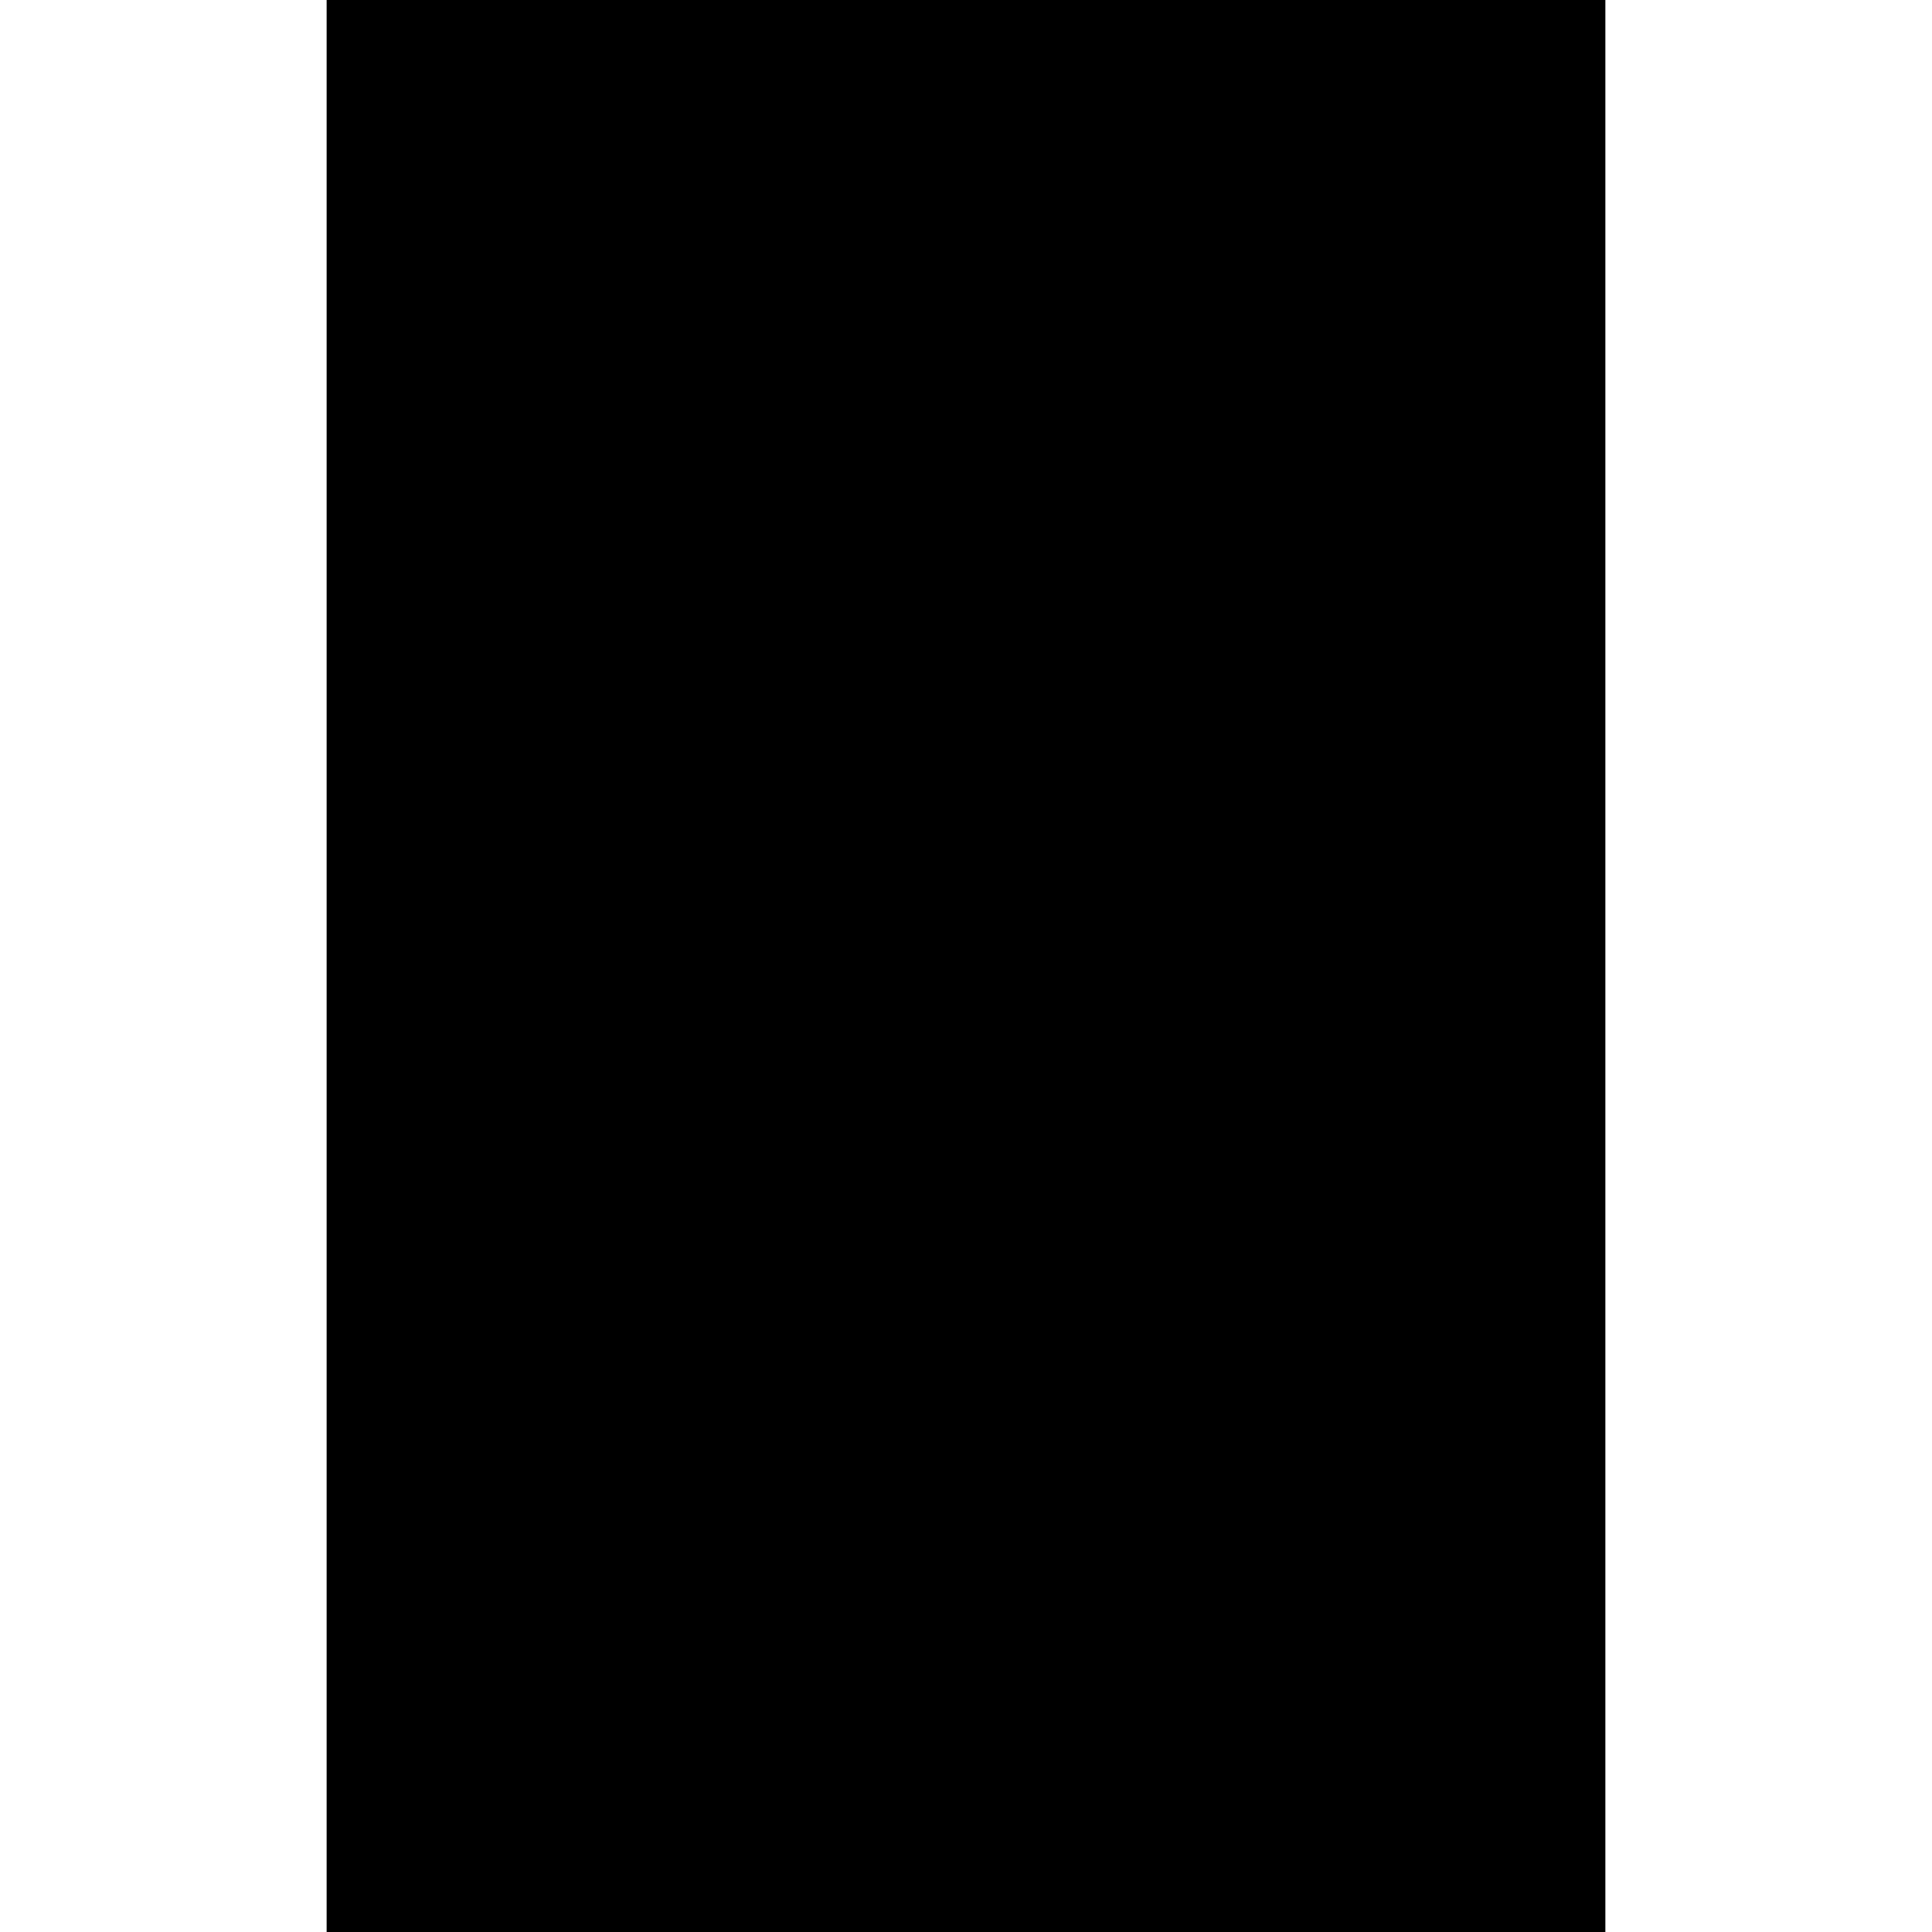
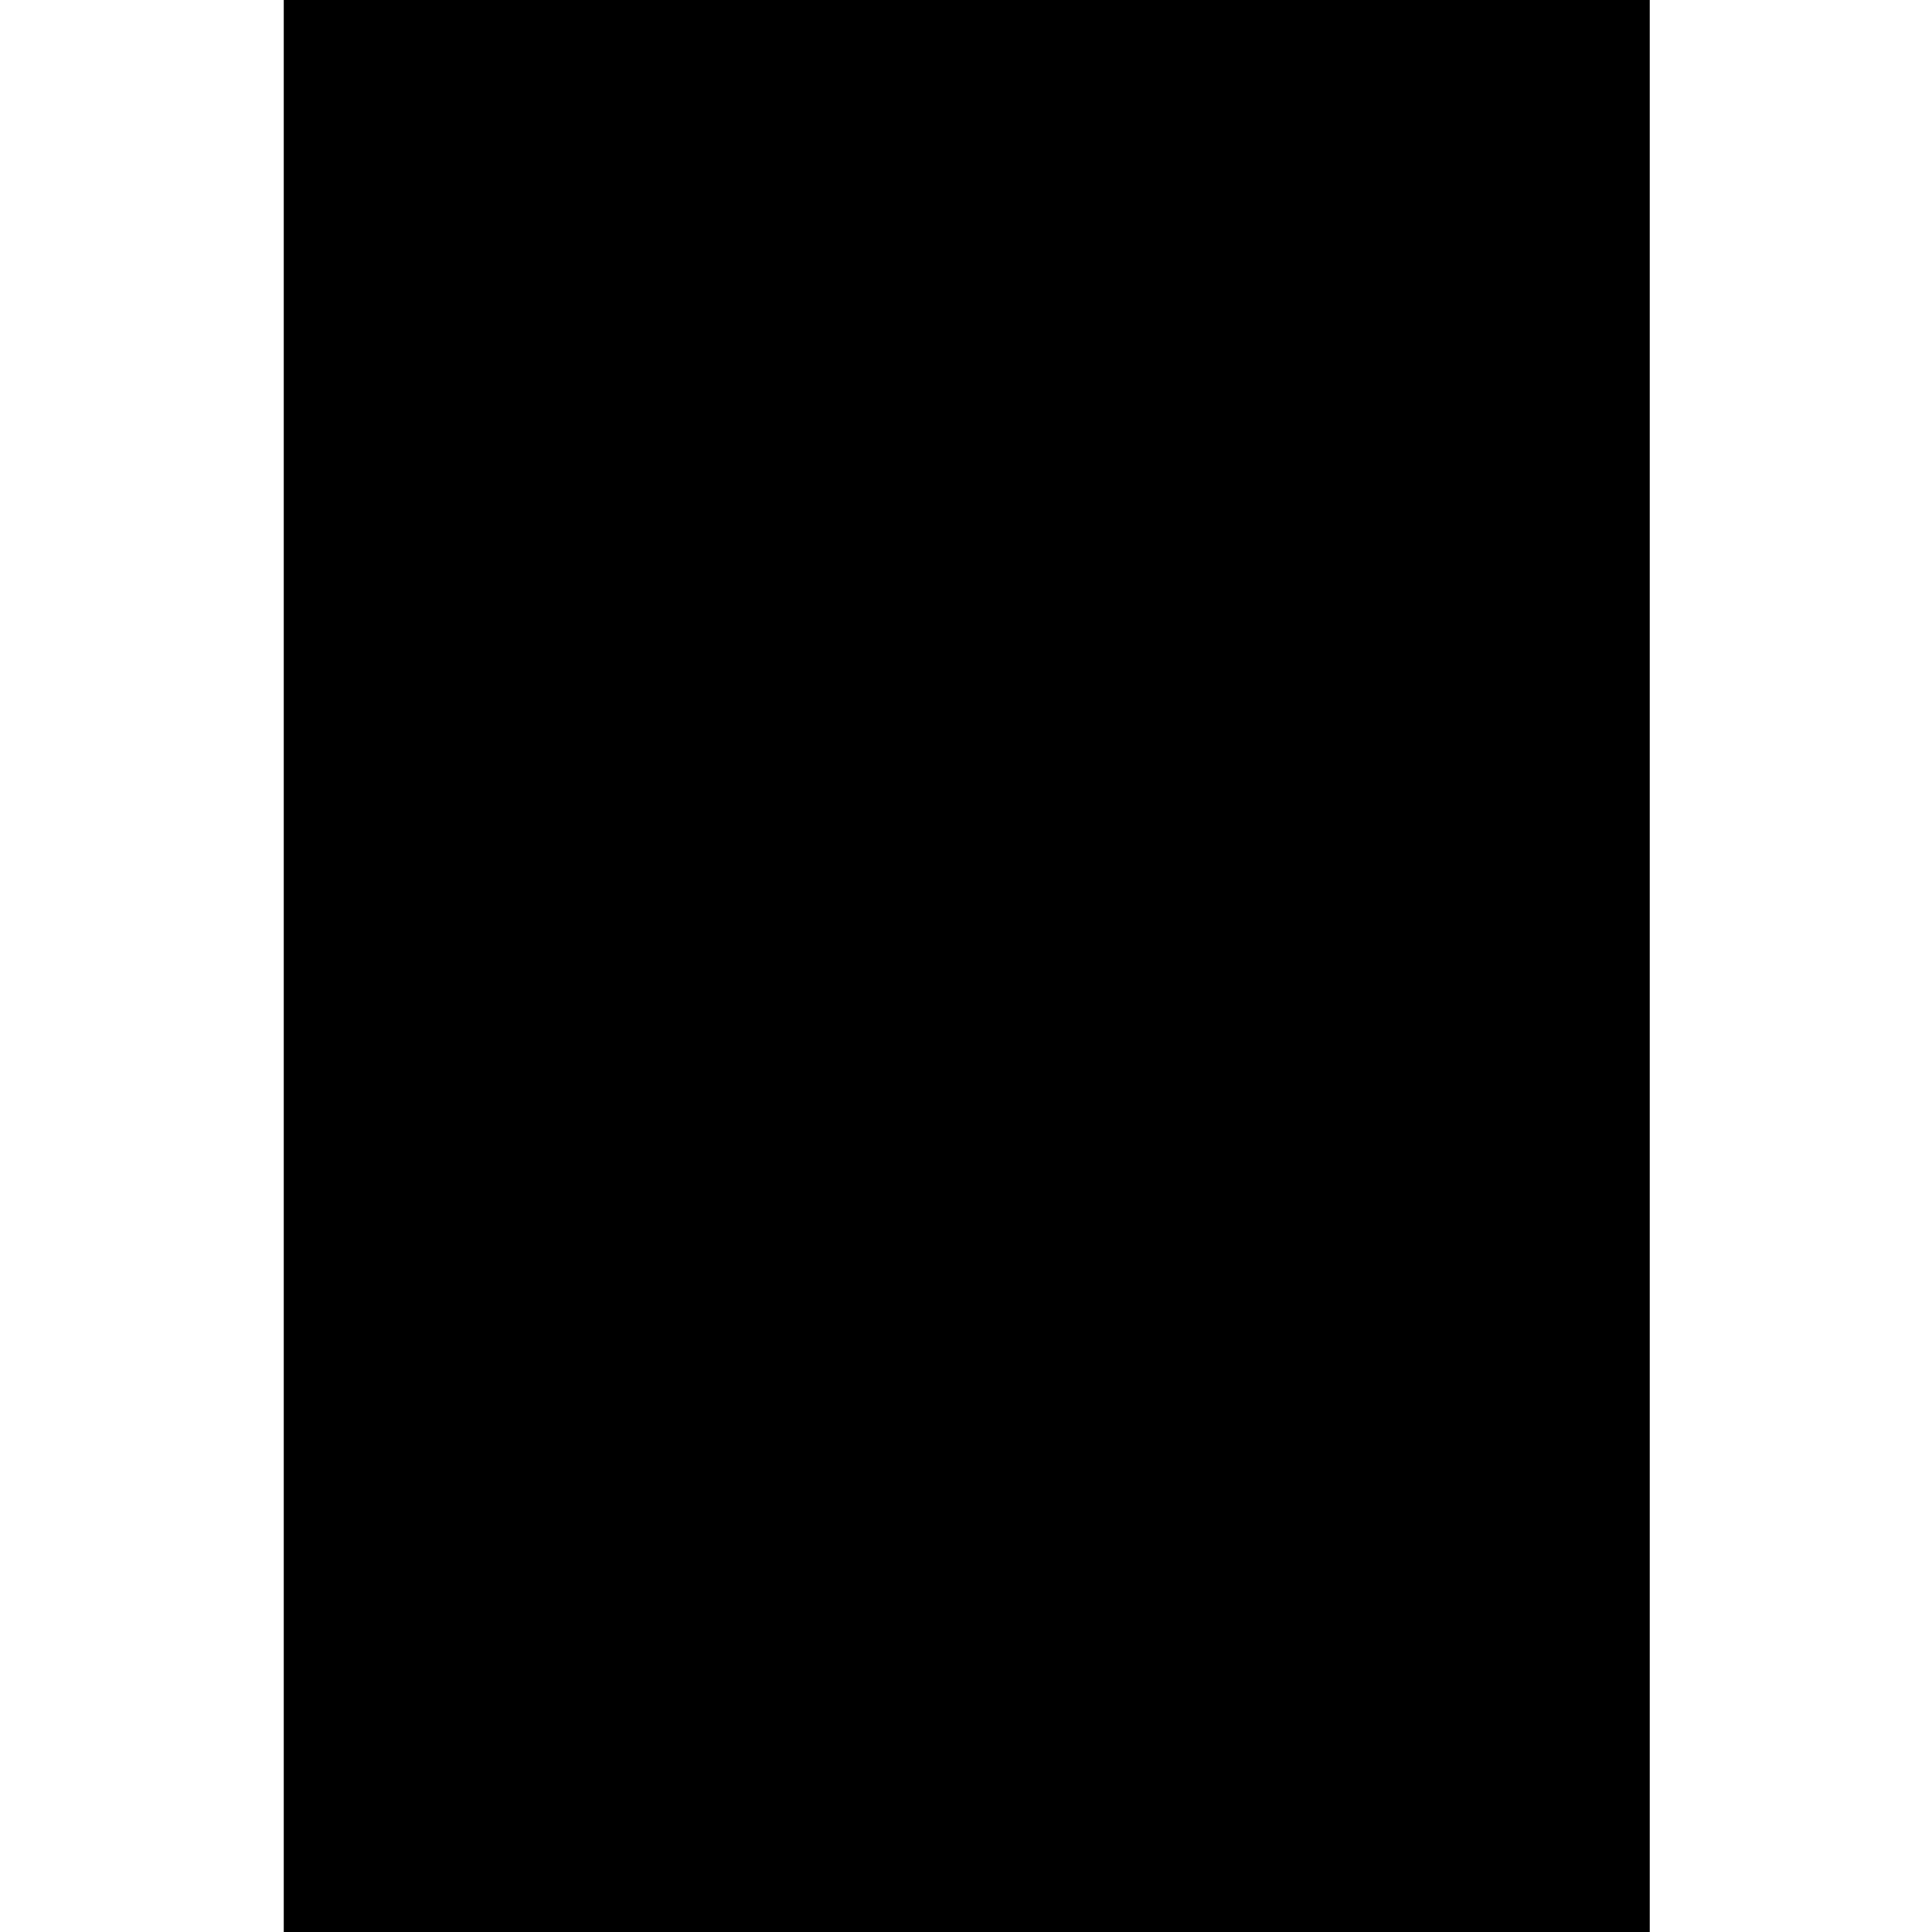
- <svg xmlns="http://www.w3.org/2000/svg" version="1.0" width="278pt" height="278pt" viewBox="0 0 278 278" preserveAspectRatio="xMidYMid meet">
-   <g transform="translate(0,278) scale(0.1,-0.1)" fill="#000000" stroke="none">
-     <path d="M470 1390 l0 -1390 920 0 920 0 0 1390 0 1390 -920 0 -920 0 0 -1390z" />
+ <svg xmlns="http://www.w3.org/2000/svg" version="1.0" width="1280pt" height="1280pt" viewBox="0 0 1280 1280" preserveAspectRatio="xMidYMid meet">
+   <g transform="translate(0,1280) scale(0.1,-0.1)" fill="#000000" stroke="none">
+     <path d="M1880 6400 l0 -6400 4525 0 4525 0 0 6400 0 6400 -4525 0 -4525 0 0 -6400z" />
  </g>
</svg>
